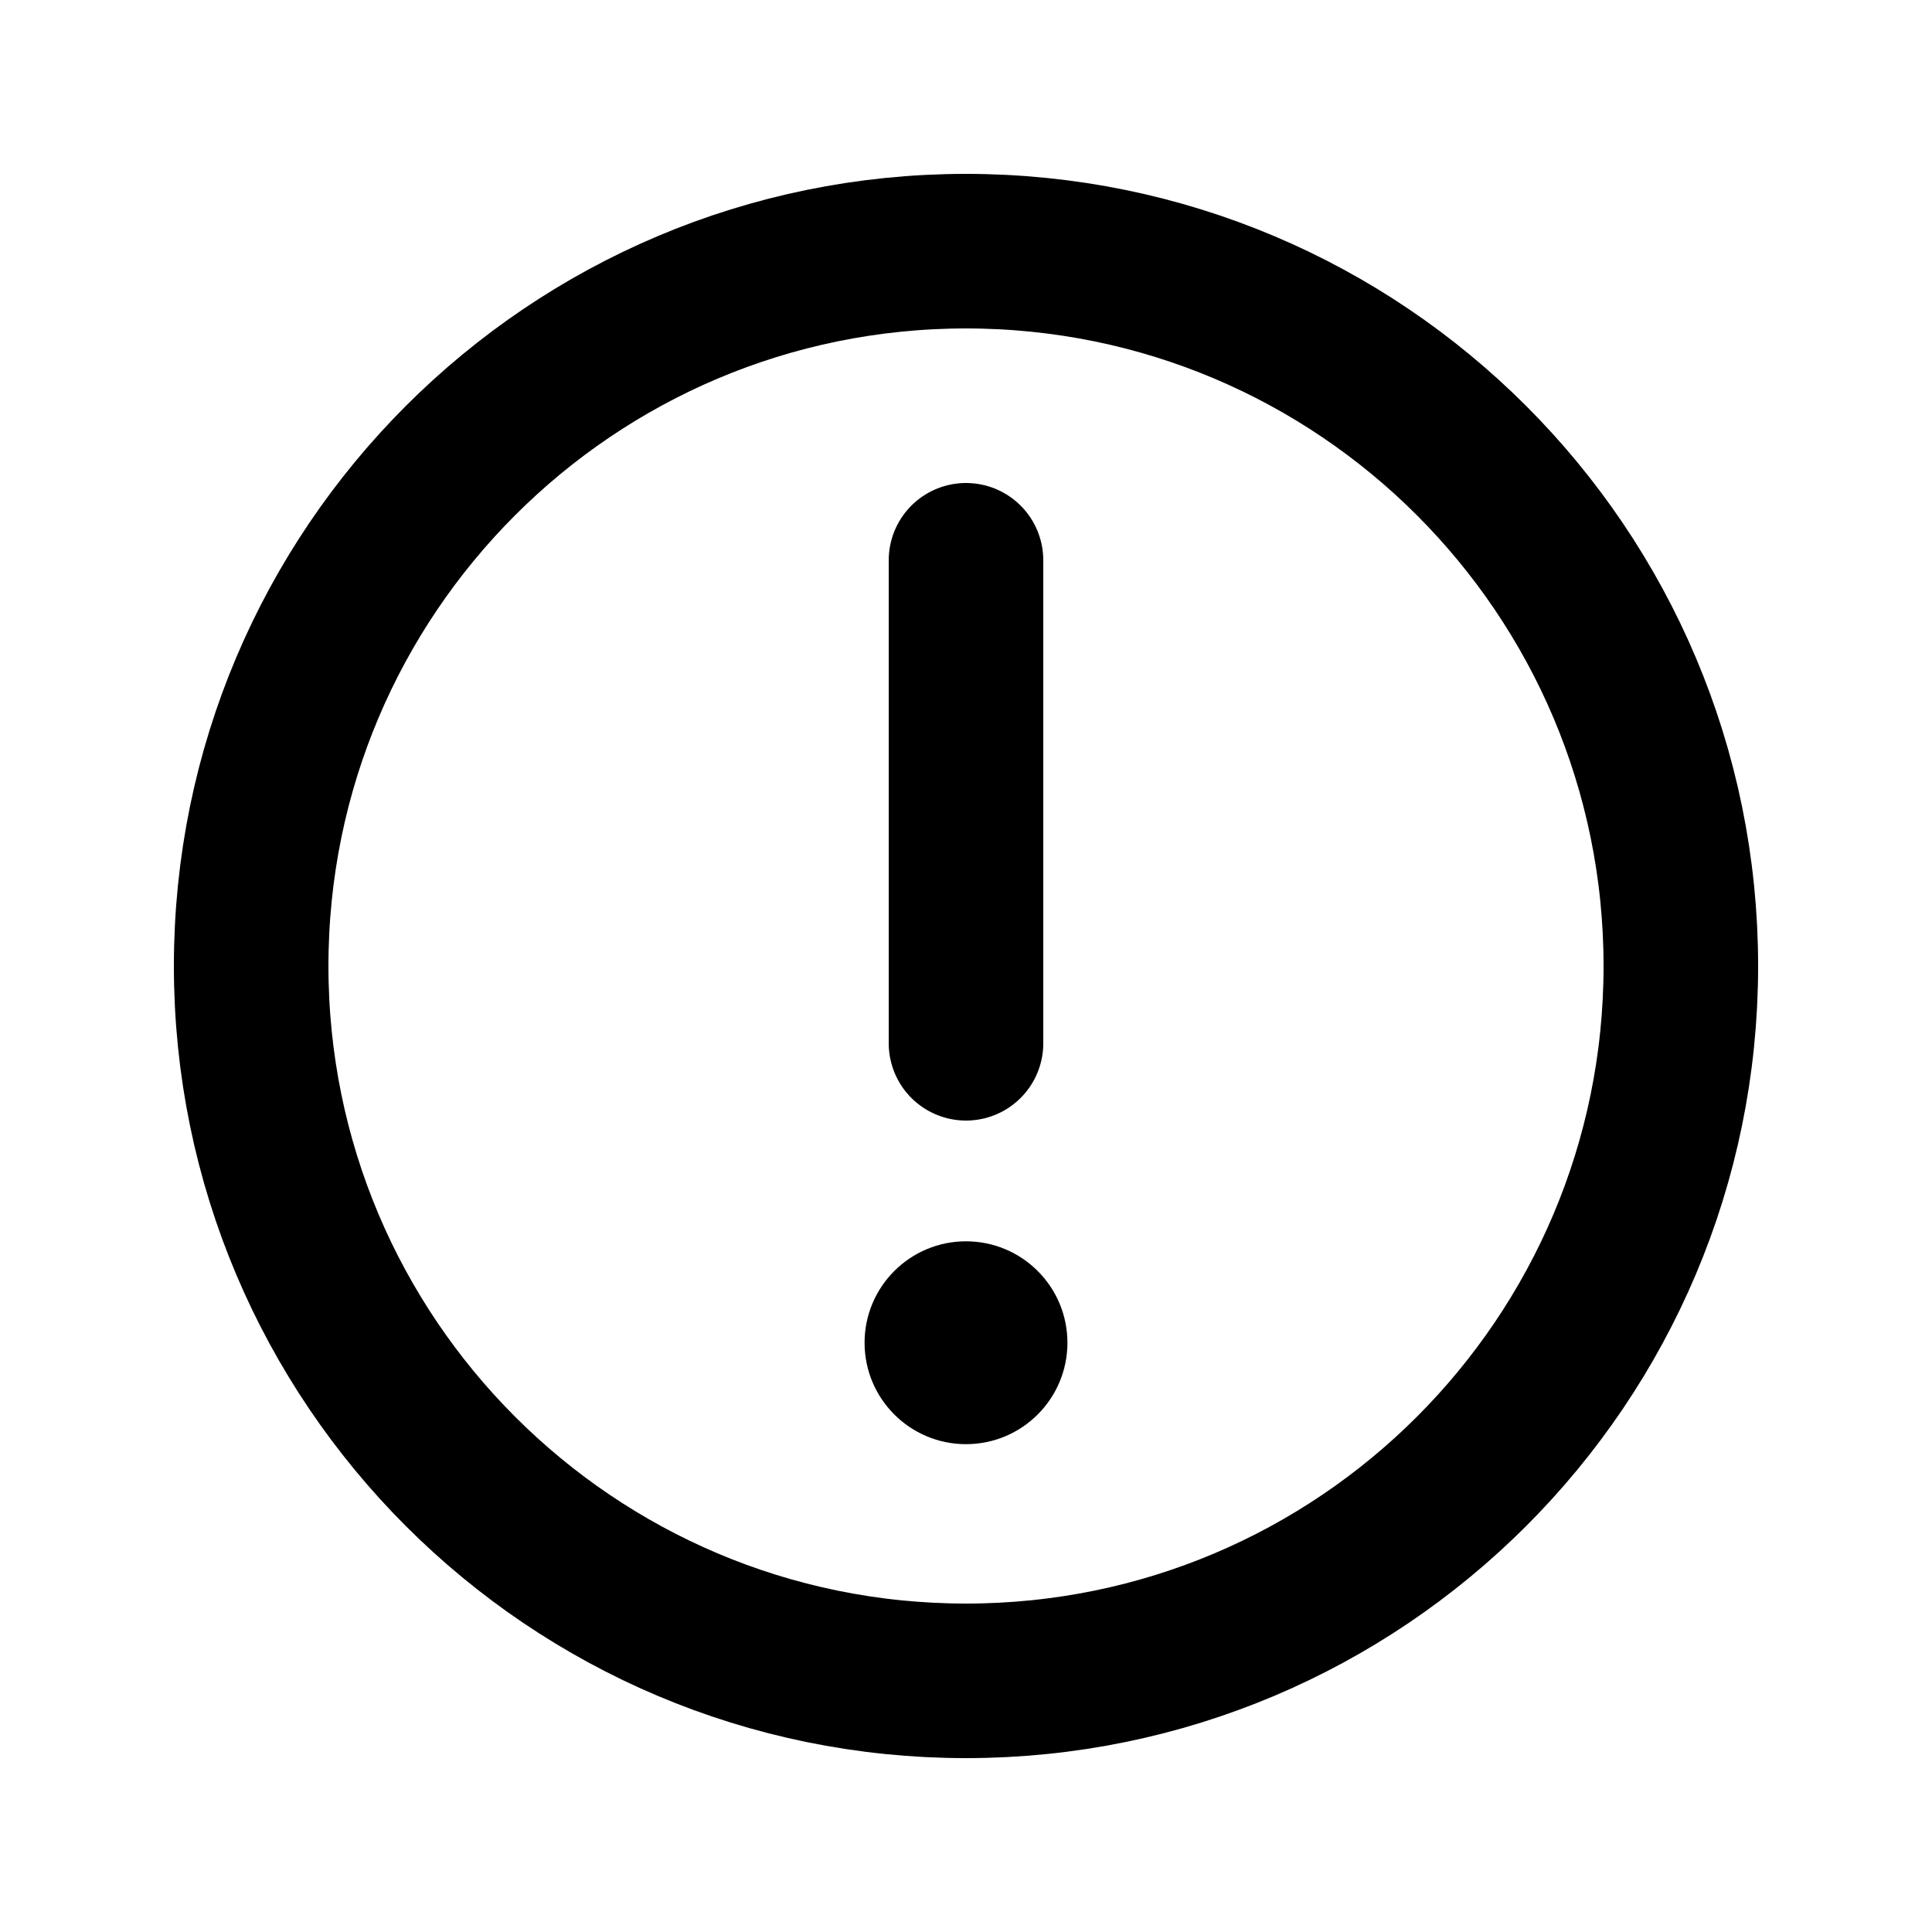
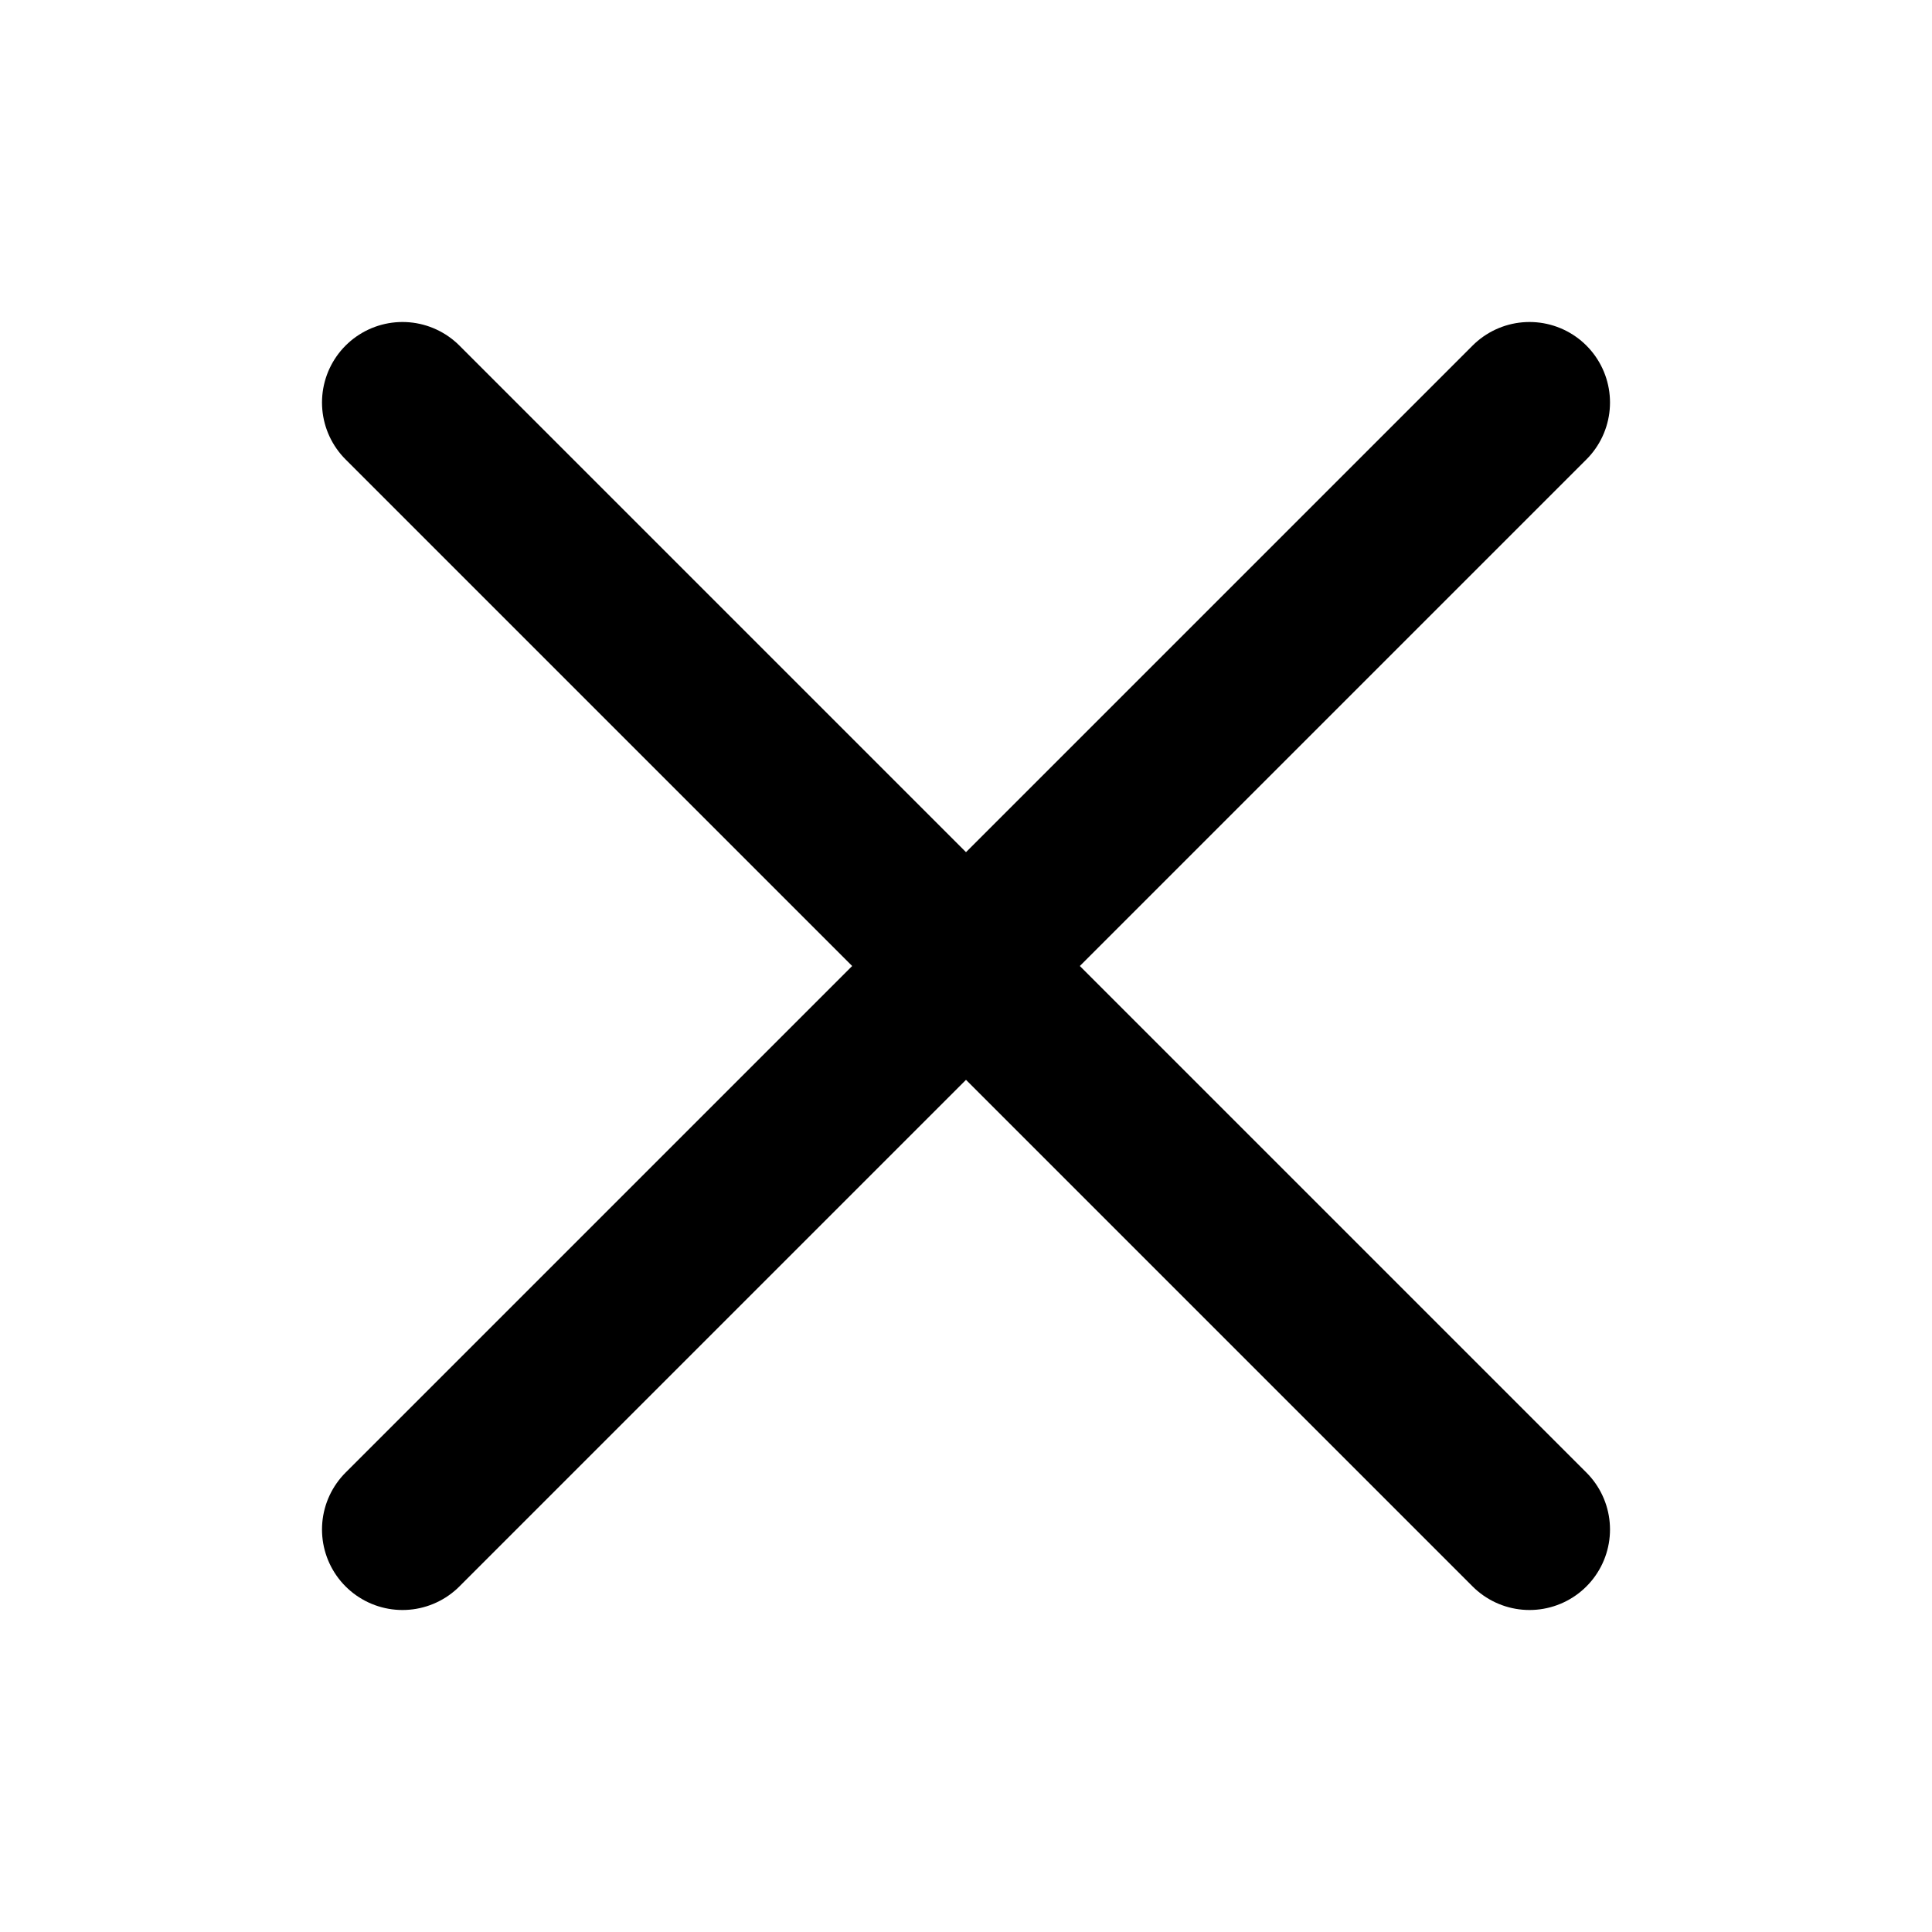
- <svg xmlns="http://www.w3.org/2000/svg" viewBox="0 0 20 20">
-   <g fill="none" stroke="#000" stroke-width="1.6" stroke-linecap="round" stroke-linejoin="round">
-     <circle cx="10" cy="10" r="7.4" />
-     <path d="M10 5.8v5" />
-   </g>
-   <circle cx="10" cy="13.9" r="1.05" />
+ <svg xmlns="http://www.w3.org/2000/svg" viewBox="0 0 24 24">
+   <path d="M5 5 19 19M19 5 5 19" fill="none" stroke="currentColor" stroke-width="2" stroke-linecap="round" stroke-linejoin="round" />
</svg>
